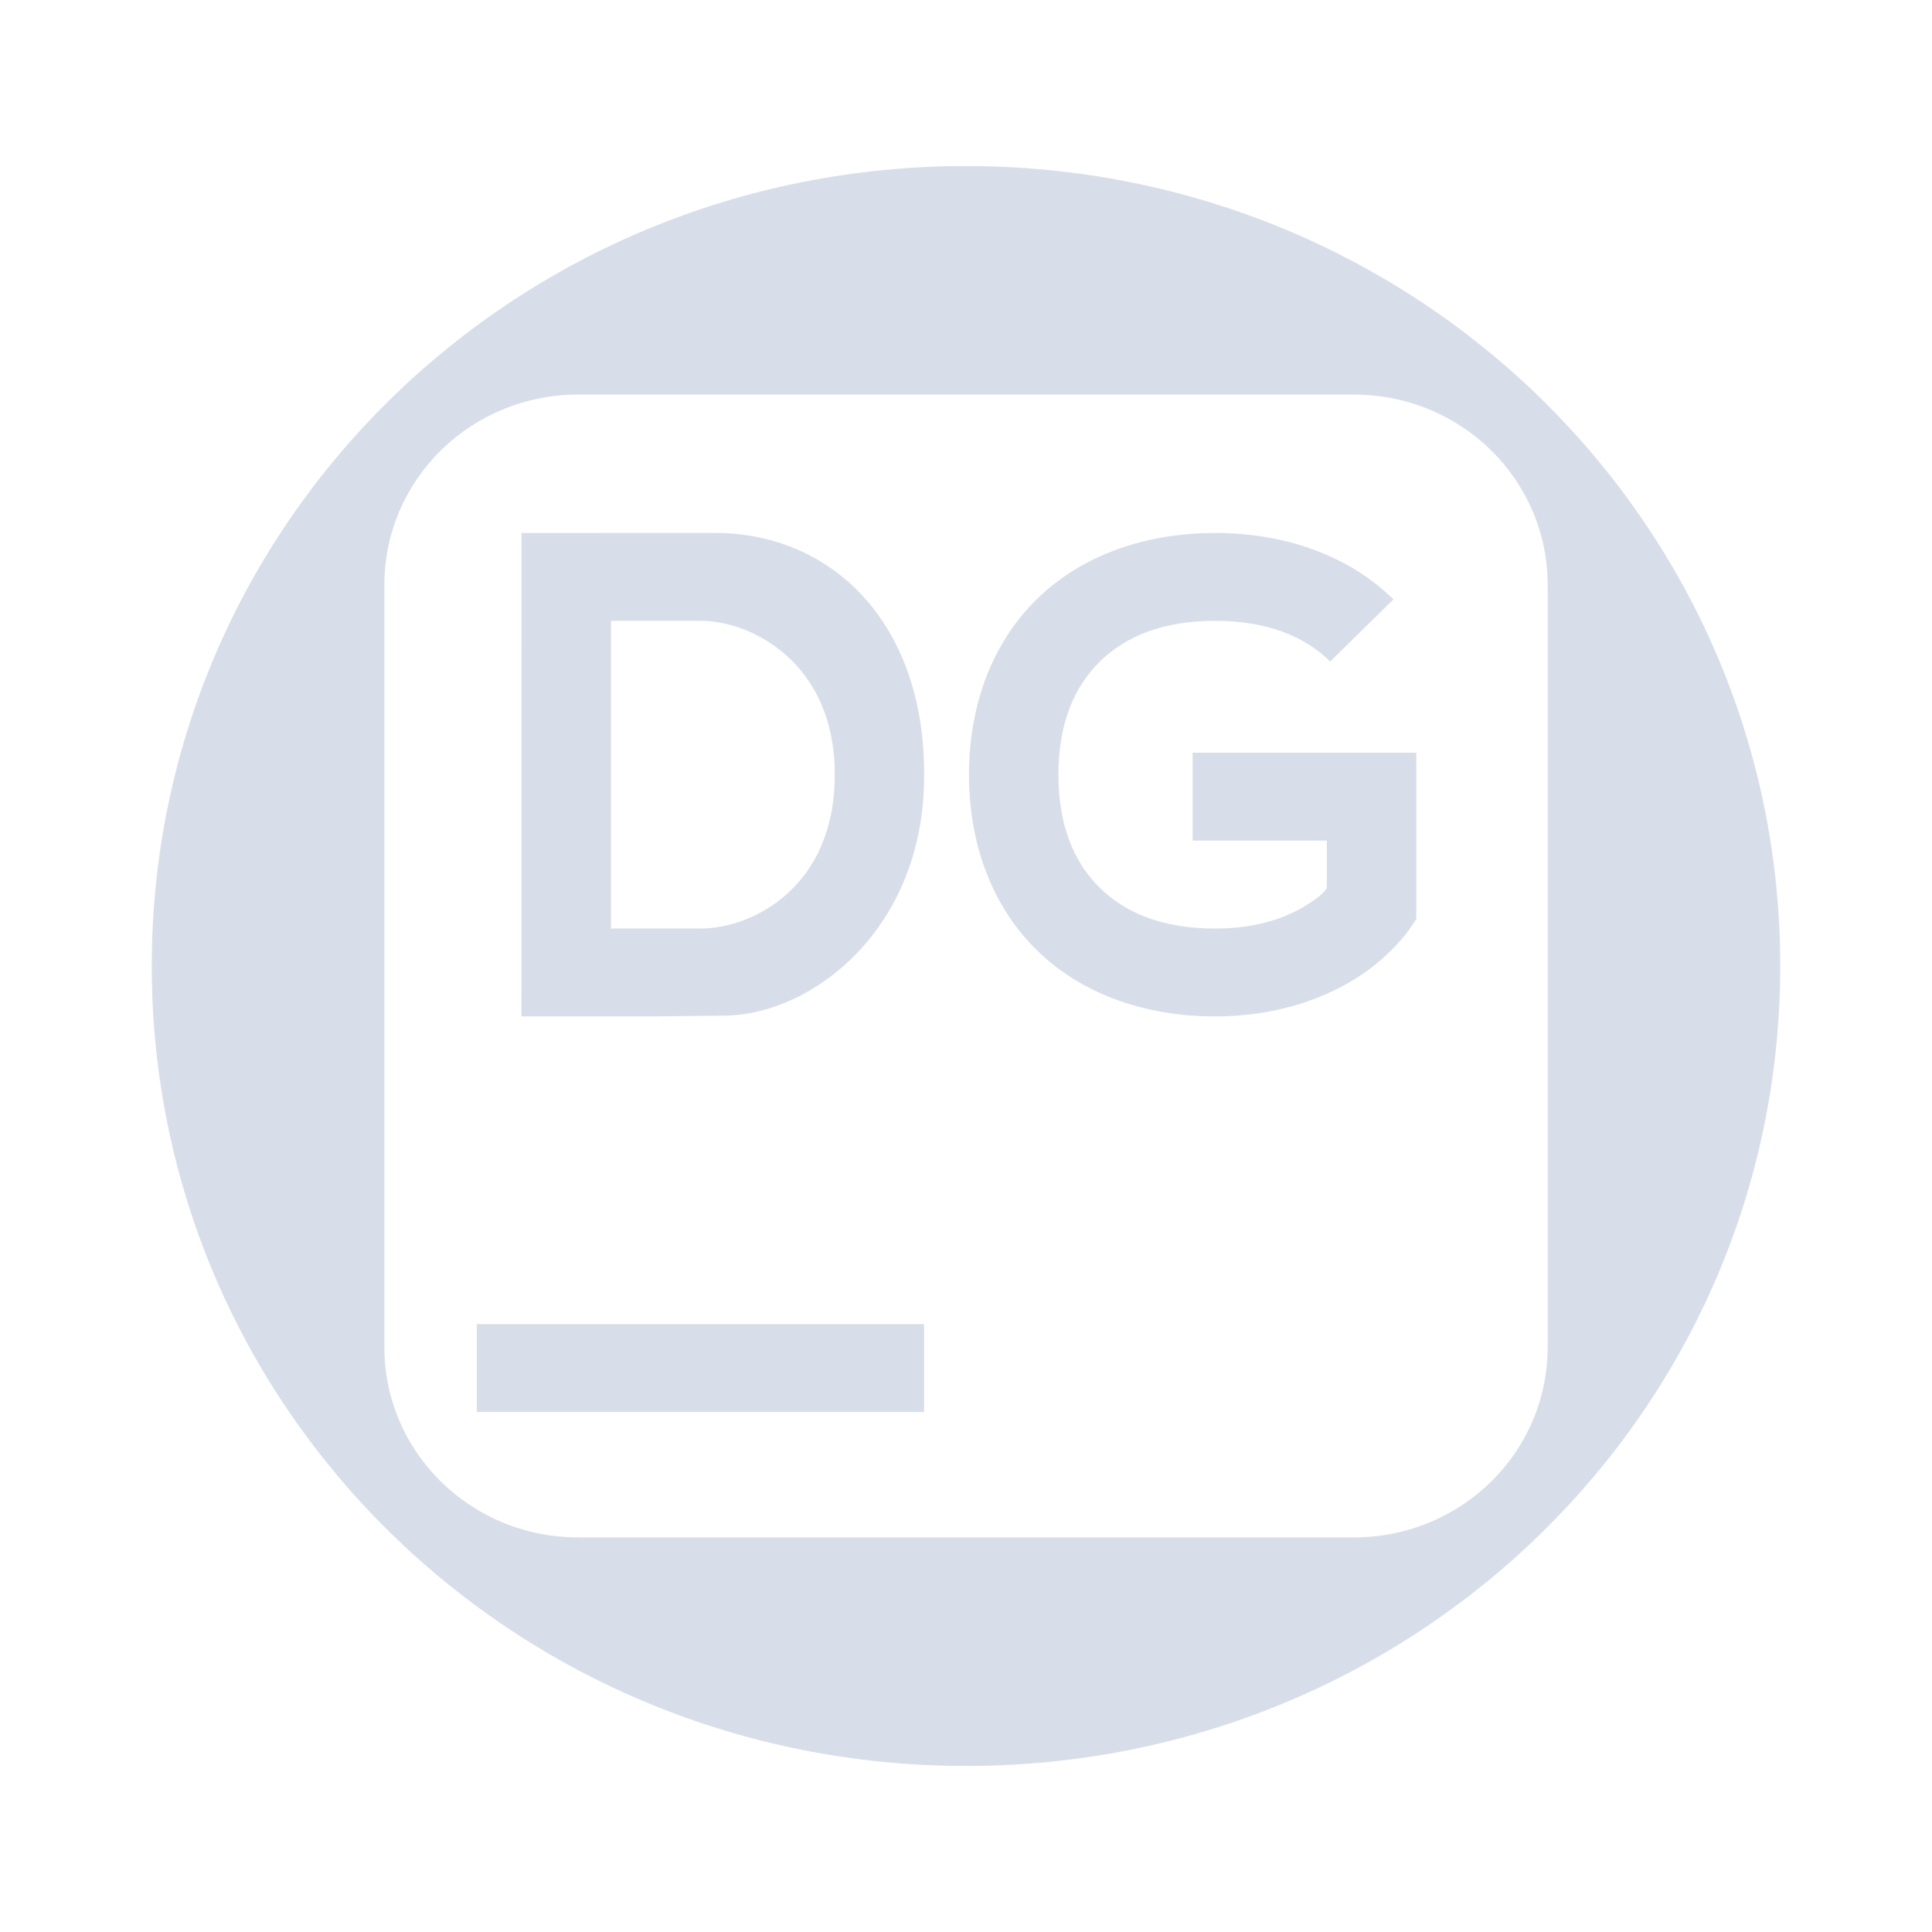
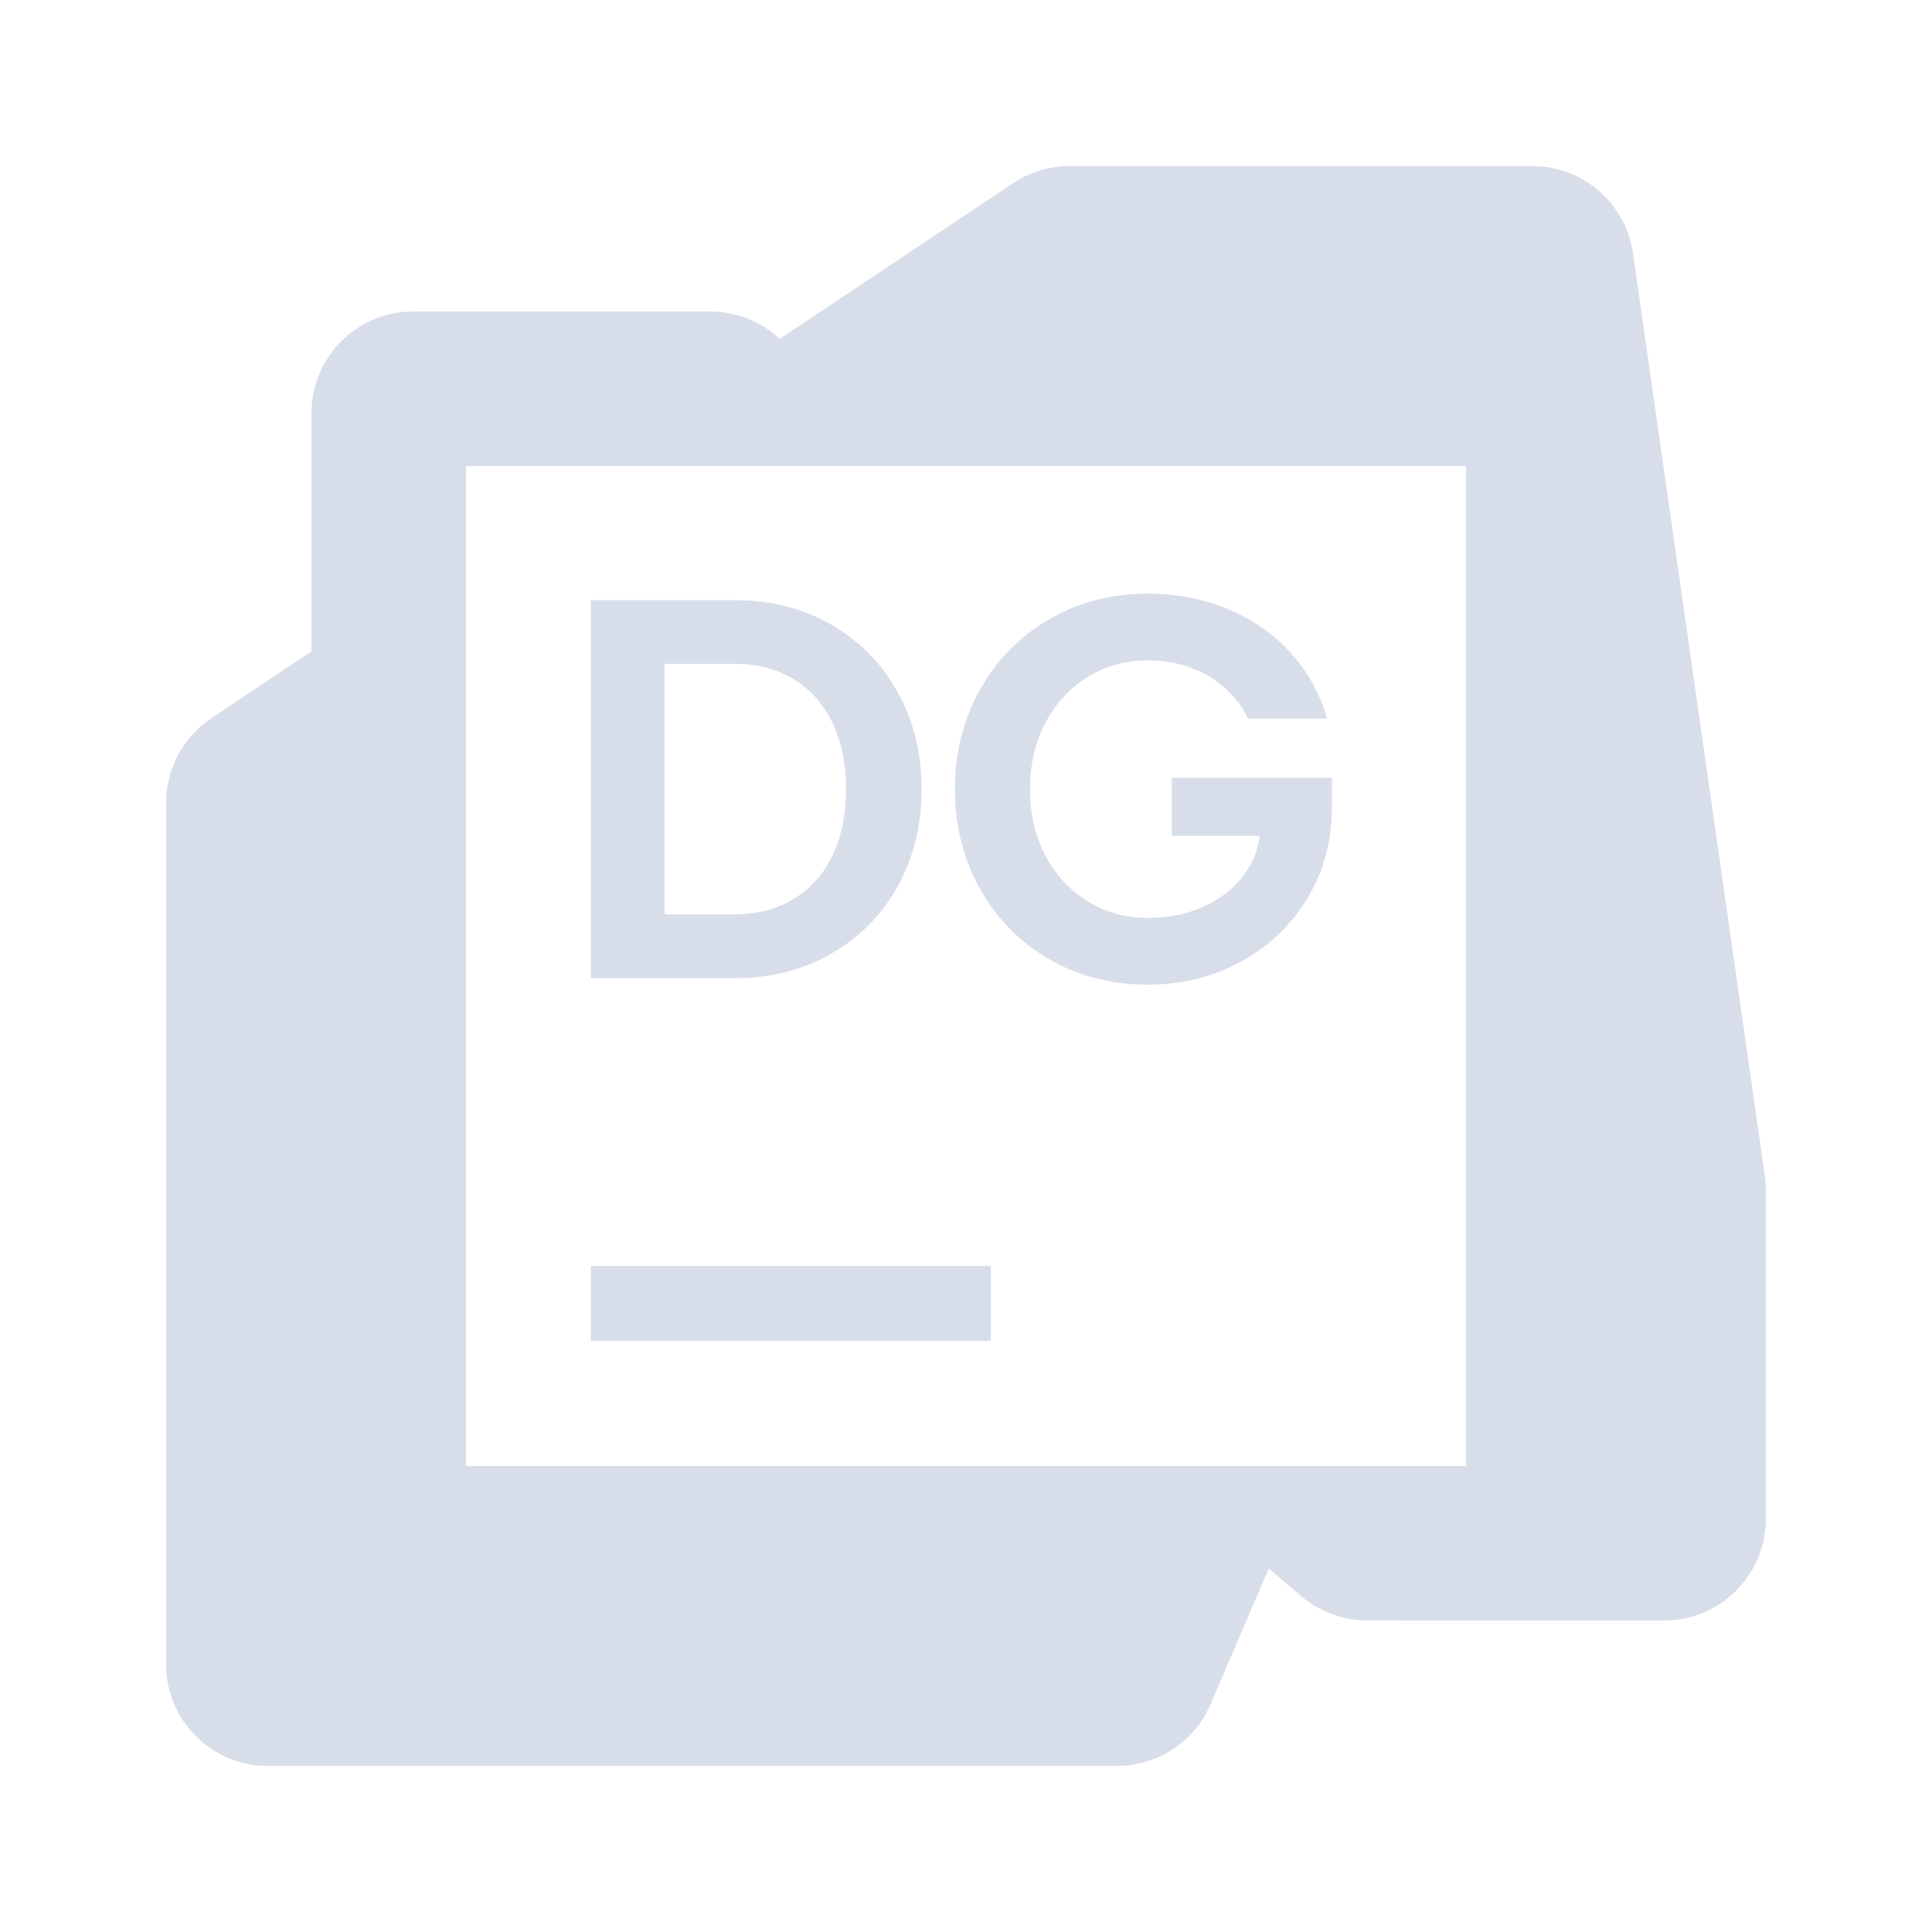
<svg xmlns="http://www.w3.org/2000/svg" id="svg3297" height="64" width="64" version="1.0">
  <defs id="defs3299">
    <style id="current-color-scheme" type="text/css">.ColorScheme-Text {color:#d8dee9} .ColorScheme-Highlight {color:#3b4252}</style>
  </defs>
-   <path id="path5" style="fill:currentColor;fill-opacity:1;stroke-width:1.337" d="m 32,5.5 c -14.943,0 -26.973,11.819 -26.973,26.5 0,14.681 12.03,26.5 26.973,26.5 14.943,0 26.973,-11.819 26.973,-26.5 0,-14.681 -12.03,-26.5 -26.973,-26.5 z m -12.843,7.571 h 25.689 c 3.558,0 6.422,2.815 6.422,6.311 v 25.237 c 0,3.496 -2.863,6.309 -6.422,6.309 h -25.689 c -3.558,0 -6.424,-2.813 -6.424,-6.309 V 19.382 c 0,-3.496 2.865,-6.311 6.424,-6.311 z m -1.88,4.584 -0.002,16.015 h 4.446 l 2.305,-0.026 c 2.87,-0.034 6.588,-2.861 6.588,-7.945 v -0.074 c 0,-5.035 -3.094,-7.971 -6.928,-7.971 z m 22.971,0 c -2.351,4.05e-4 -4.445,0.761 -5.91,2.2 -1.466,1.439 -2.24,3.497 -2.24,5.808 0,2.311 0.775,4.367 2.24,5.806 1.464,1.44 3.558,2.202 5.91,2.202 2.152,0 3.767,-0.661 4.812,-1.353 1.045,-0.692 1.612,-1.51 1.612,-1.51 l 0.246,-0.364 v -5.509 h -7.411 v 2.911 h 4.446 v 1.573 c -0.092,0.112 -0.119,0.199 -0.549,0.484 -0.622,0.412 -1.602,0.856 -3.155,0.856 -1.724,0 -2.965,-0.512 -3.815,-1.348 -0.851,-0.836 -1.372,-2.055 -1.372,-3.749 0,-1.693 0.521,-2.911 1.372,-3.747 0.851,-0.836 2.092,-1.349 3.815,-1.349 1.723,0 2.965,0.512 3.815,1.348 l 2.096,-2.059 c -1.464,-1.44 -3.559,-2.199 -5.91,-2.2 z m -20.008,2.911 h 2.963 c 1.784,0 4.447,1.48 4.447,5.059 v 0.074 c 0,3.628 -2.664,5.059 -4.447,5.059 h -2.963 z m -4.446,23.297 v 2.911 h 14.819 v -2.911 z" class="ColorScheme-Text" />
+   <path id="path5" style="fill:currentColor;fill-opacity:1;stroke-width:0.828" d="m 35.43,5.5 c -0.666,0 -1.317,0.198 -1.871,0.568 l -7.728,5.158 -0.112,-0.097 c -0.611,-0.524 -1.39,-0.812 -2.195,-0.812 h -9.834 c -1.863,0 -3.374,1.51 -3.374,3.372 v 7.891 l -3.314,2.211 c -0.938,0.626 -1.501,1.678 -1.501,2.805 L 5.5,55.128 C 5.5,56.99 7.009,58.5 8.872,58.5 H 37.002 c 1.349,0 2.569,-0.805 3.101,-2.044 l 1.928,-4.5 1.066,0.912 c 0.611,0.524 1.389,0.812 2.195,0.812 h 0.002 1.076 0.002 c 0.035,0.001 0.07,0.002 0.105,0.002 H 55.128 c 0.931,0 1.774,-0.38 2.384,-0.99 0.382,-0.382 0.672,-0.854 0.836,-1.383 0.033,-0.105 0.062,-0.212 0.084,-0.32 v -0.002 -0.002 c 0.022,-0.109 0.039,-0.219 0.05,-0.332 v -0.002 -0.002 c 0.011,-0.112 0.018,-0.226 0.018,-0.341 v -0.003 -9.528 -1.312 c 0,-0.159 -0.012,-0.319 -0.034,-0.477 L 54.095,8.395 C 53.858,6.733 52.436,5.5 50.757,5.5 h -0.448 z m -19.993,9.938 h 33.125 v 33.125 h -33.125 z m 22.575,4.228 c -1.199,0 -2.284,0.282 -3.256,0.849 -0.972,0.56 -1.736,1.336 -2.29,2.326 -0.554,0.984 -0.833,2.084 -0.833,3.301 0,1.217 0.279,2.32 0.833,3.309 0.555,0.984 1.318,1.759 2.29,2.326 0.972,0.56 2.057,0.841 3.256,0.841 1.151,0 2.188,-0.257 3.112,-0.77 0.93,-0.513 1.661,-1.214 2.192,-2.103 0.537,-0.894 0.805,-1.892 0.805,-2.995 v -0.985 h -5.305 v 1.923 h 2.913 c -0.06,0.464 -0.229,0.889 -0.506,1.271 -0.328,0.453 -0.772,0.808 -1.333,1.064 -0.555,0.256 -1.174,0.385 -1.86,0.385 -0.739,0 -1.407,-0.185 -2.004,-0.555 -0.597,-0.37 -1.064,-0.876 -1.404,-1.52 -0.333,-0.649 -0.501,-1.381 -0.501,-2.192 0,-0.811 0.167,-1.538 0.501,-2.182 0.34,-0.65 0.808,-1.16 1.404,-1.53 0.596,-0.37 1.265,-0.555 2.004,-0.555 0.501,0 0.969,0.08 1.404,0.241 0.436,0.155 0.813,0.379 1.135,0.671 0.328,0.286 0.589,0.627 0.78,1.021 h 2.611 C 43.732,22.991 43.336,22.268 42.77,21.642 42.209,21.016 41.518,20.53 40.695,20.185 39.878,19.839 38.984,19.665 38.012,19.665 Z m -18.439,0.213 V 32.403 h 4.768 c 1.186,0 2.247,-0.269 3.183,-0.805 0.942,-0.537 1.679,-1.279 2.209,-2.227 0.53,-0.954 0.796,-2.03 0.796,-3.228 0,-1.198 -0.265,-2.272 -0.796,-3.22 -0.531,-0.954 -1.267,-1.7 -2.209,-2.237 -0.936,-0.537 -1.997,-0.805 -3.183,-0.805 z m 2.442,2.112 h 2.298 c 0.745,0 1.398,0.165 1.959,0.5 0.561,0.334 0.993,0.815 1.297,1.441 0.304,0.621 0.456,1.356 0.456,2.209 0,0.853 -0.152,1.591 -0.456,2.217 -0.304,0.621 -0.737,1.097 -1.297,1.431 -0.561,0.334 -1.213,0.501 -1.959,0.501 H 22.015 Z M 19.573,41.938 v 2.484 h 13.25 V 41.938 Z" class="ColorScheme-Text" />
</svg>
